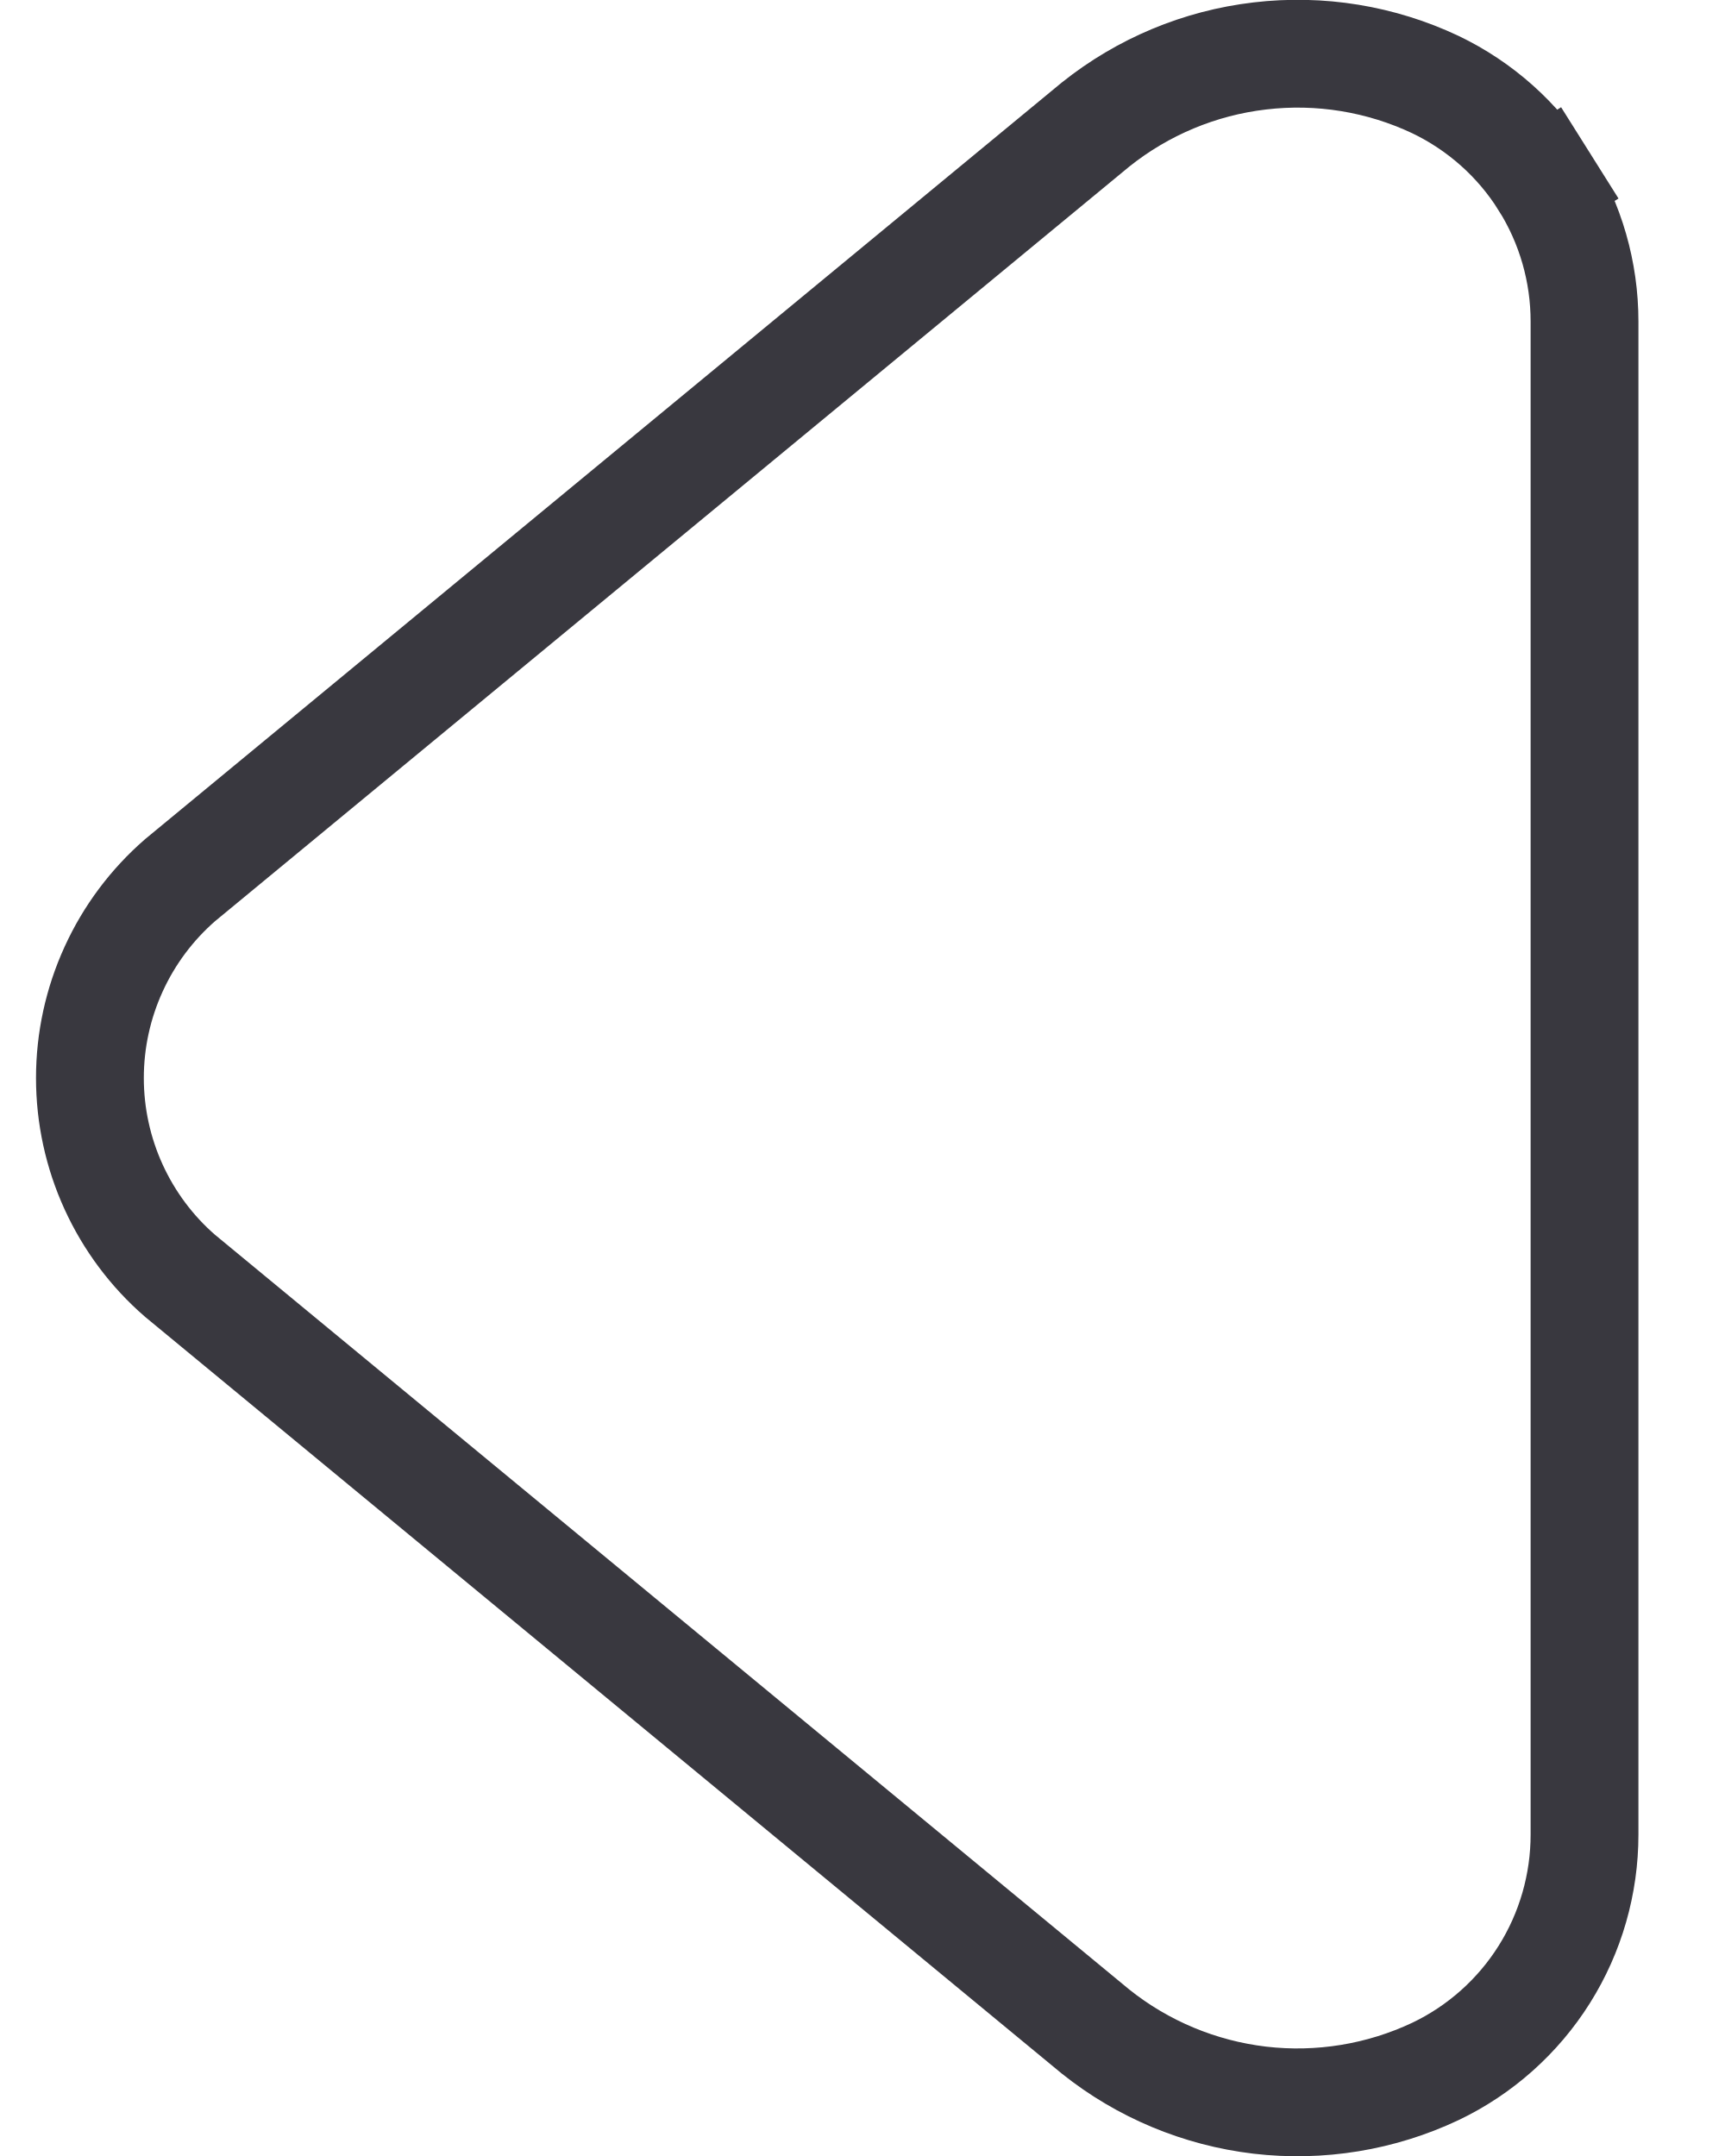
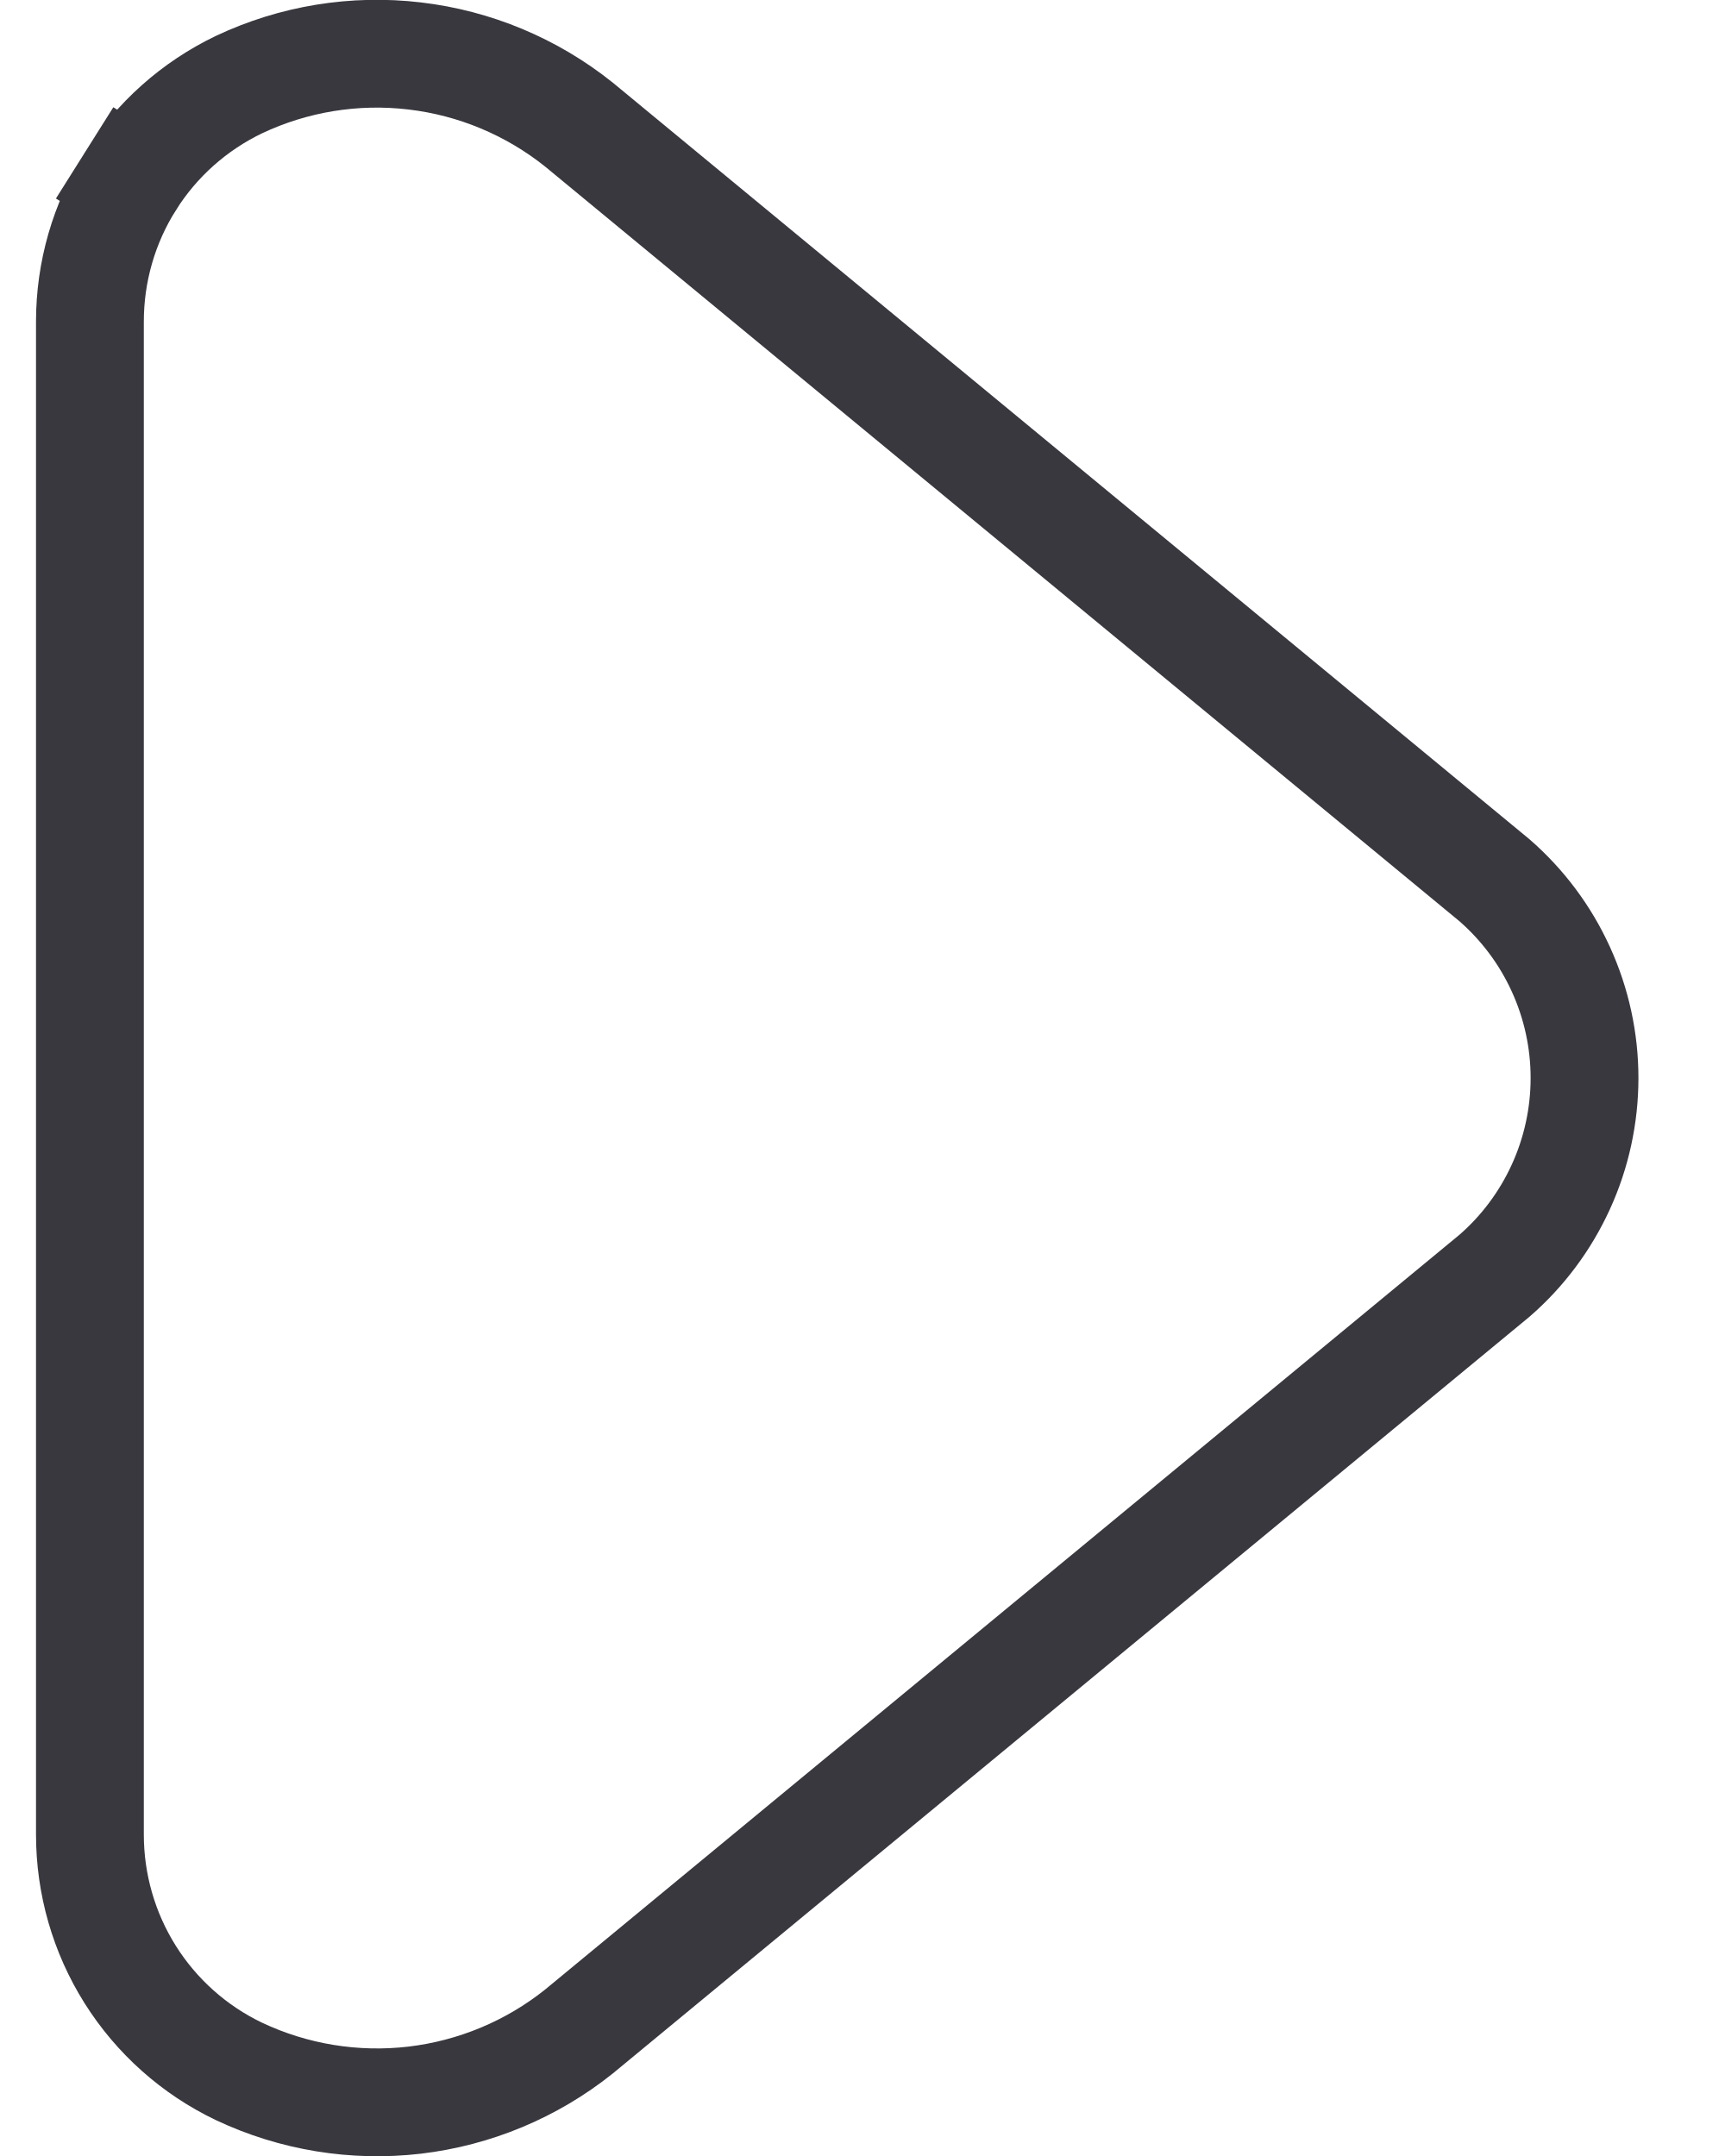
<svg xmlns="http://www.w3.org/2000/svg" width="16" height="20" viewBox="0 0 16 20" fill="none">
-   <path d="M14.697 17.018L14.697 17.017L14.697 2.984L14.697 2.983C14.697 2.523 14.568 2.073 14.323 1.684L14.746 1.418L14.323 1.684C14.079 1.295 13.729 0.984 13.315 0.785C12.807 0.545 12.242 0.453 11.685 0.519C11.128 0.584 10.6 0.805 10.162 1.155L1.67 8.165C1.408 8.393 1.198 8.674 1.054 8.99C0.909 9.307 0.834 9.651 0.834 10C0.834 10.349 0.909 10.694 1.054 11.011C1.198 11.326 1.408 11.608 1.67 11.835L10.162 18.846C10.6 19.196 11.128 19.416 11.685 19.482C12.242 19.547 12.807 19.455 13.315 19.215C13.729 19.017 14.079 18.705 14.323 18.317C14.568 17.928 14.697 17.477 14.697 17.018Z" stroke="#39383F" />
+   <path d="M0.834 17.018L0.834 17.017L0.834 2.984L0.834 2.983C0.834 2.523 0.963 2.073 1.208 1.684L0.785 1.418L1.208 1.684C1.452 1.295 1.802 0.984 2.216 0.785C2.724 0.545 3.289 0.453 3.846 0.519C4.403 0.584 4.931 0.805 5.369 1.155L13.861 8.165C14.123 8.393 14.333 8.674 14.477 8.99C14.622 9.307 14.697 9.651 14.697 10C14.697 10.349 14.622 10.694 14.477 11.011C14.333 11.326 14.123 11.608 13.861 11.835L5.369 18.846C4.931 19.196 4.403 19.416 3.846 19.482C3.289 19.547 2.724 19.455 2.216 19.215C1.802 19.017 1.452 18.705 1.208 18.317C0.963 17.928 0.834 17.477 0.834 17.018Z" stroke="#39383F" />
</svg>
